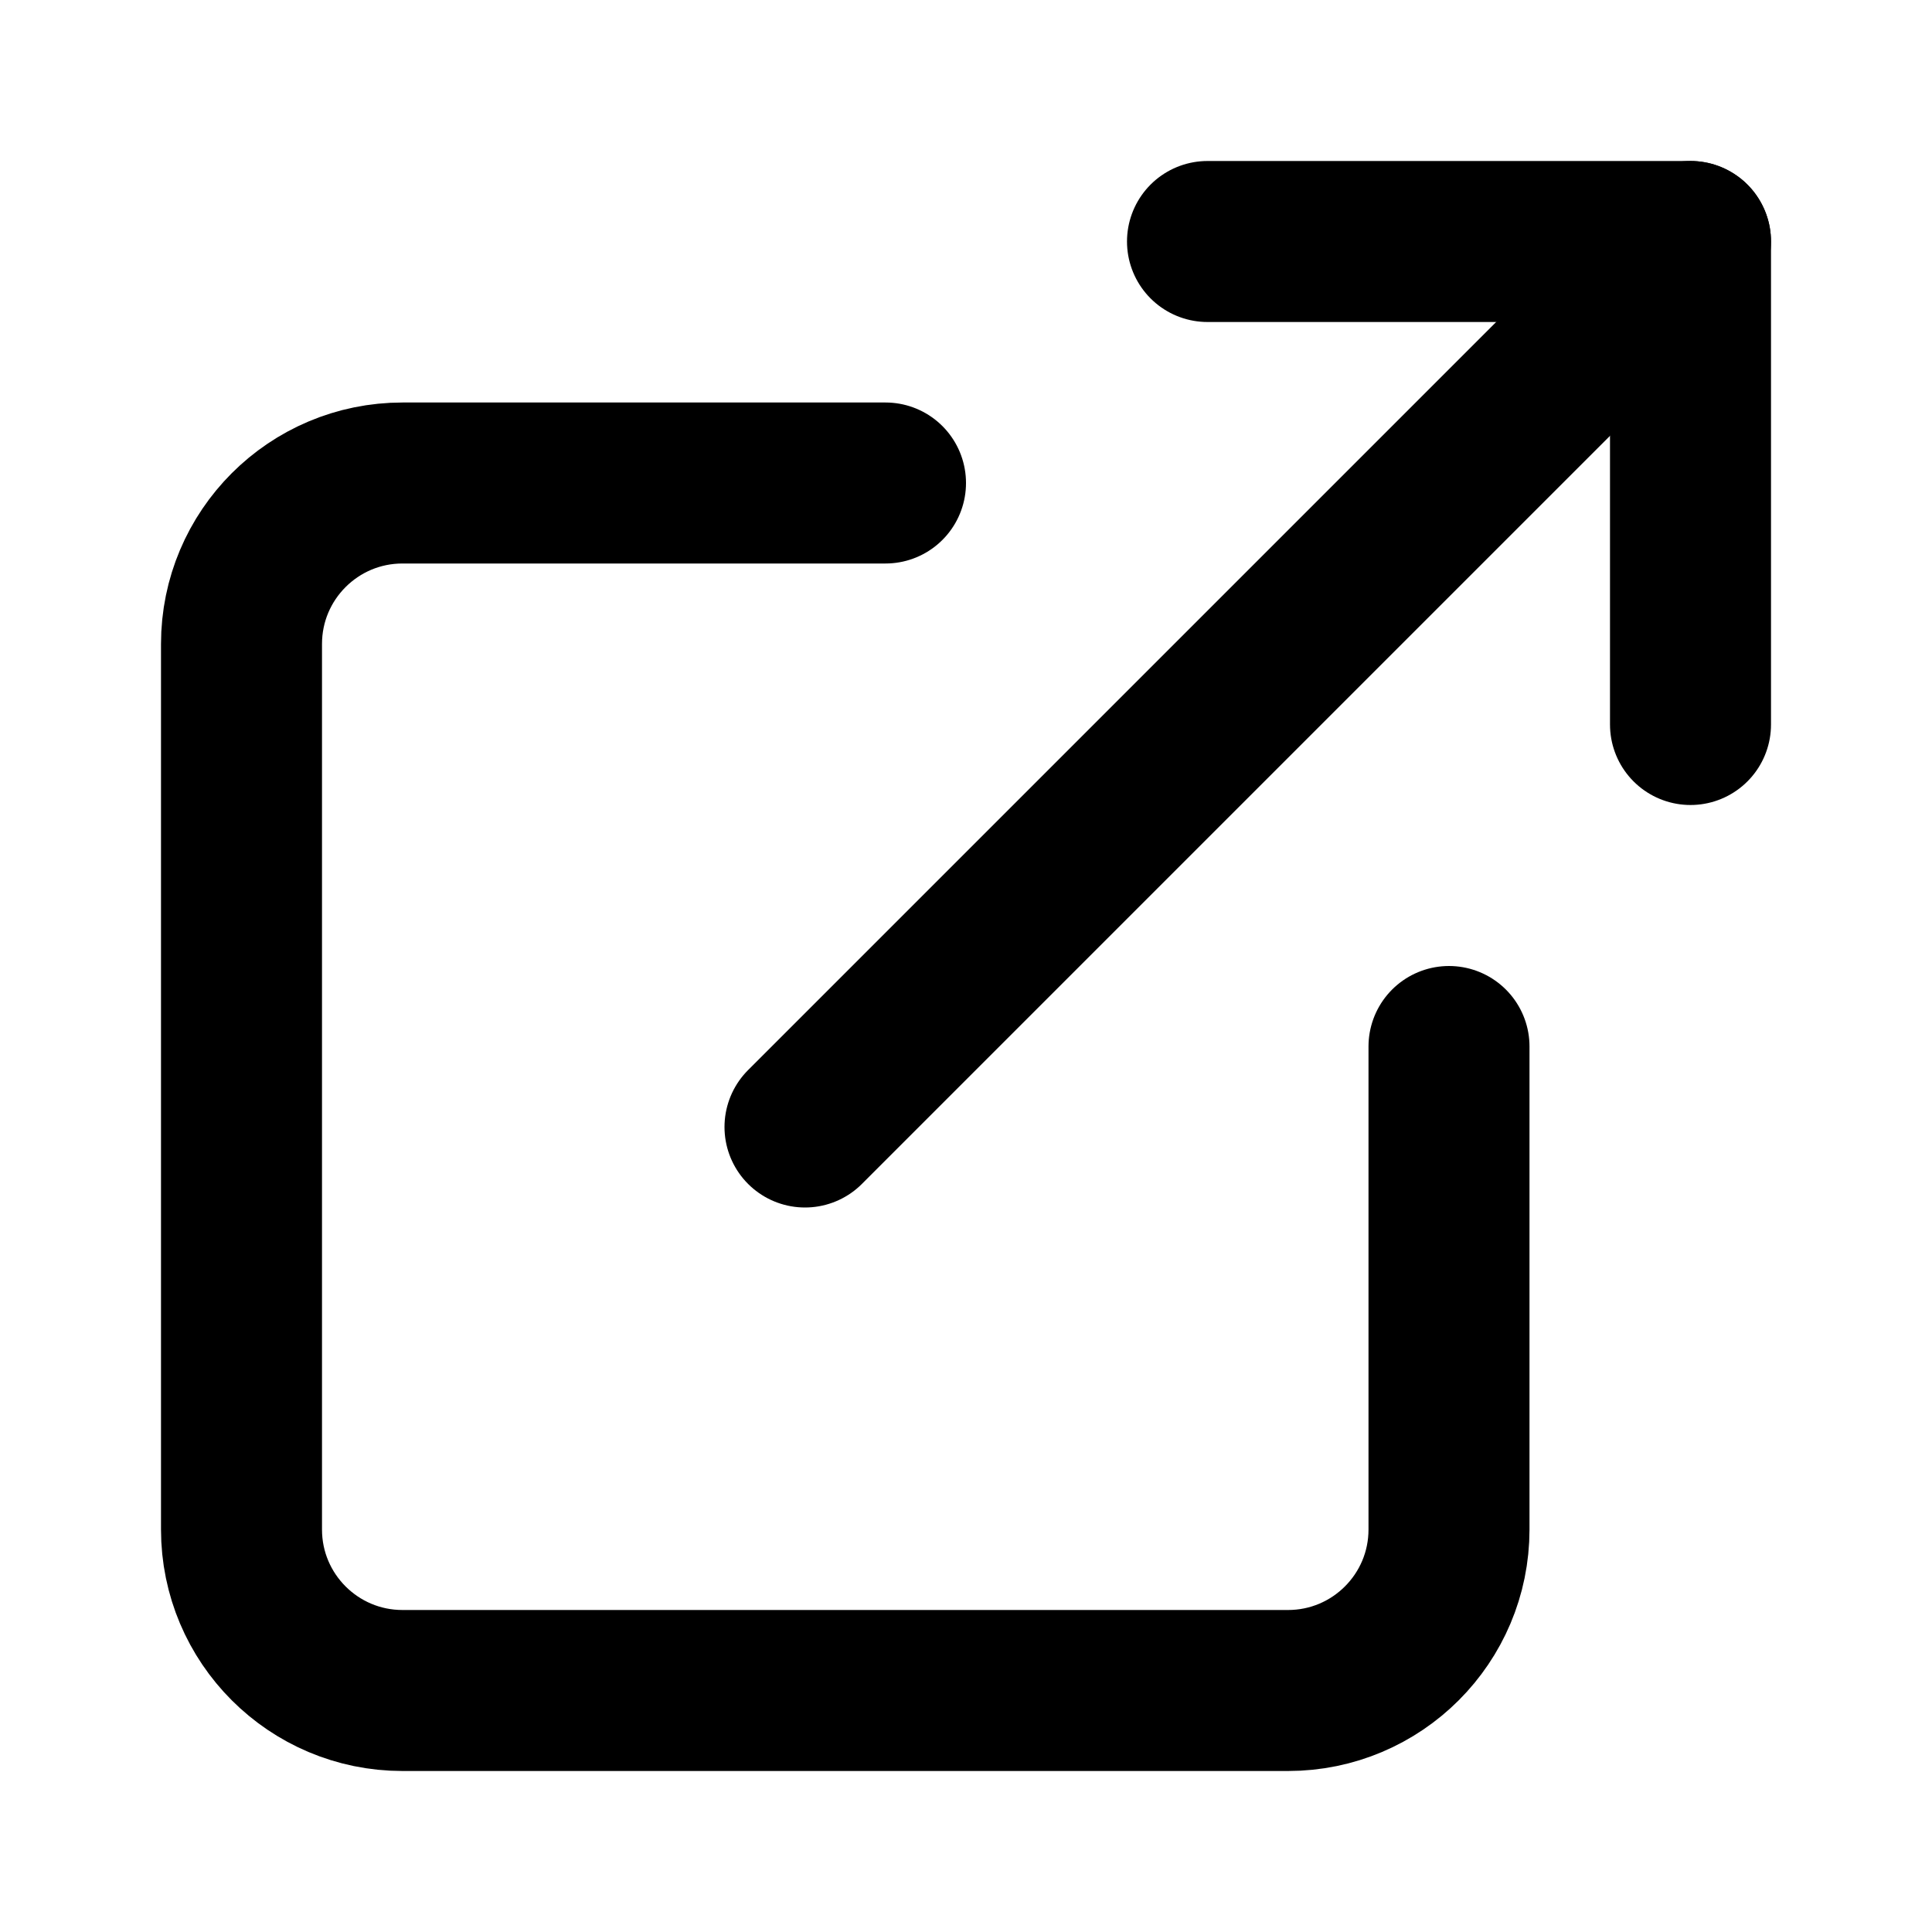
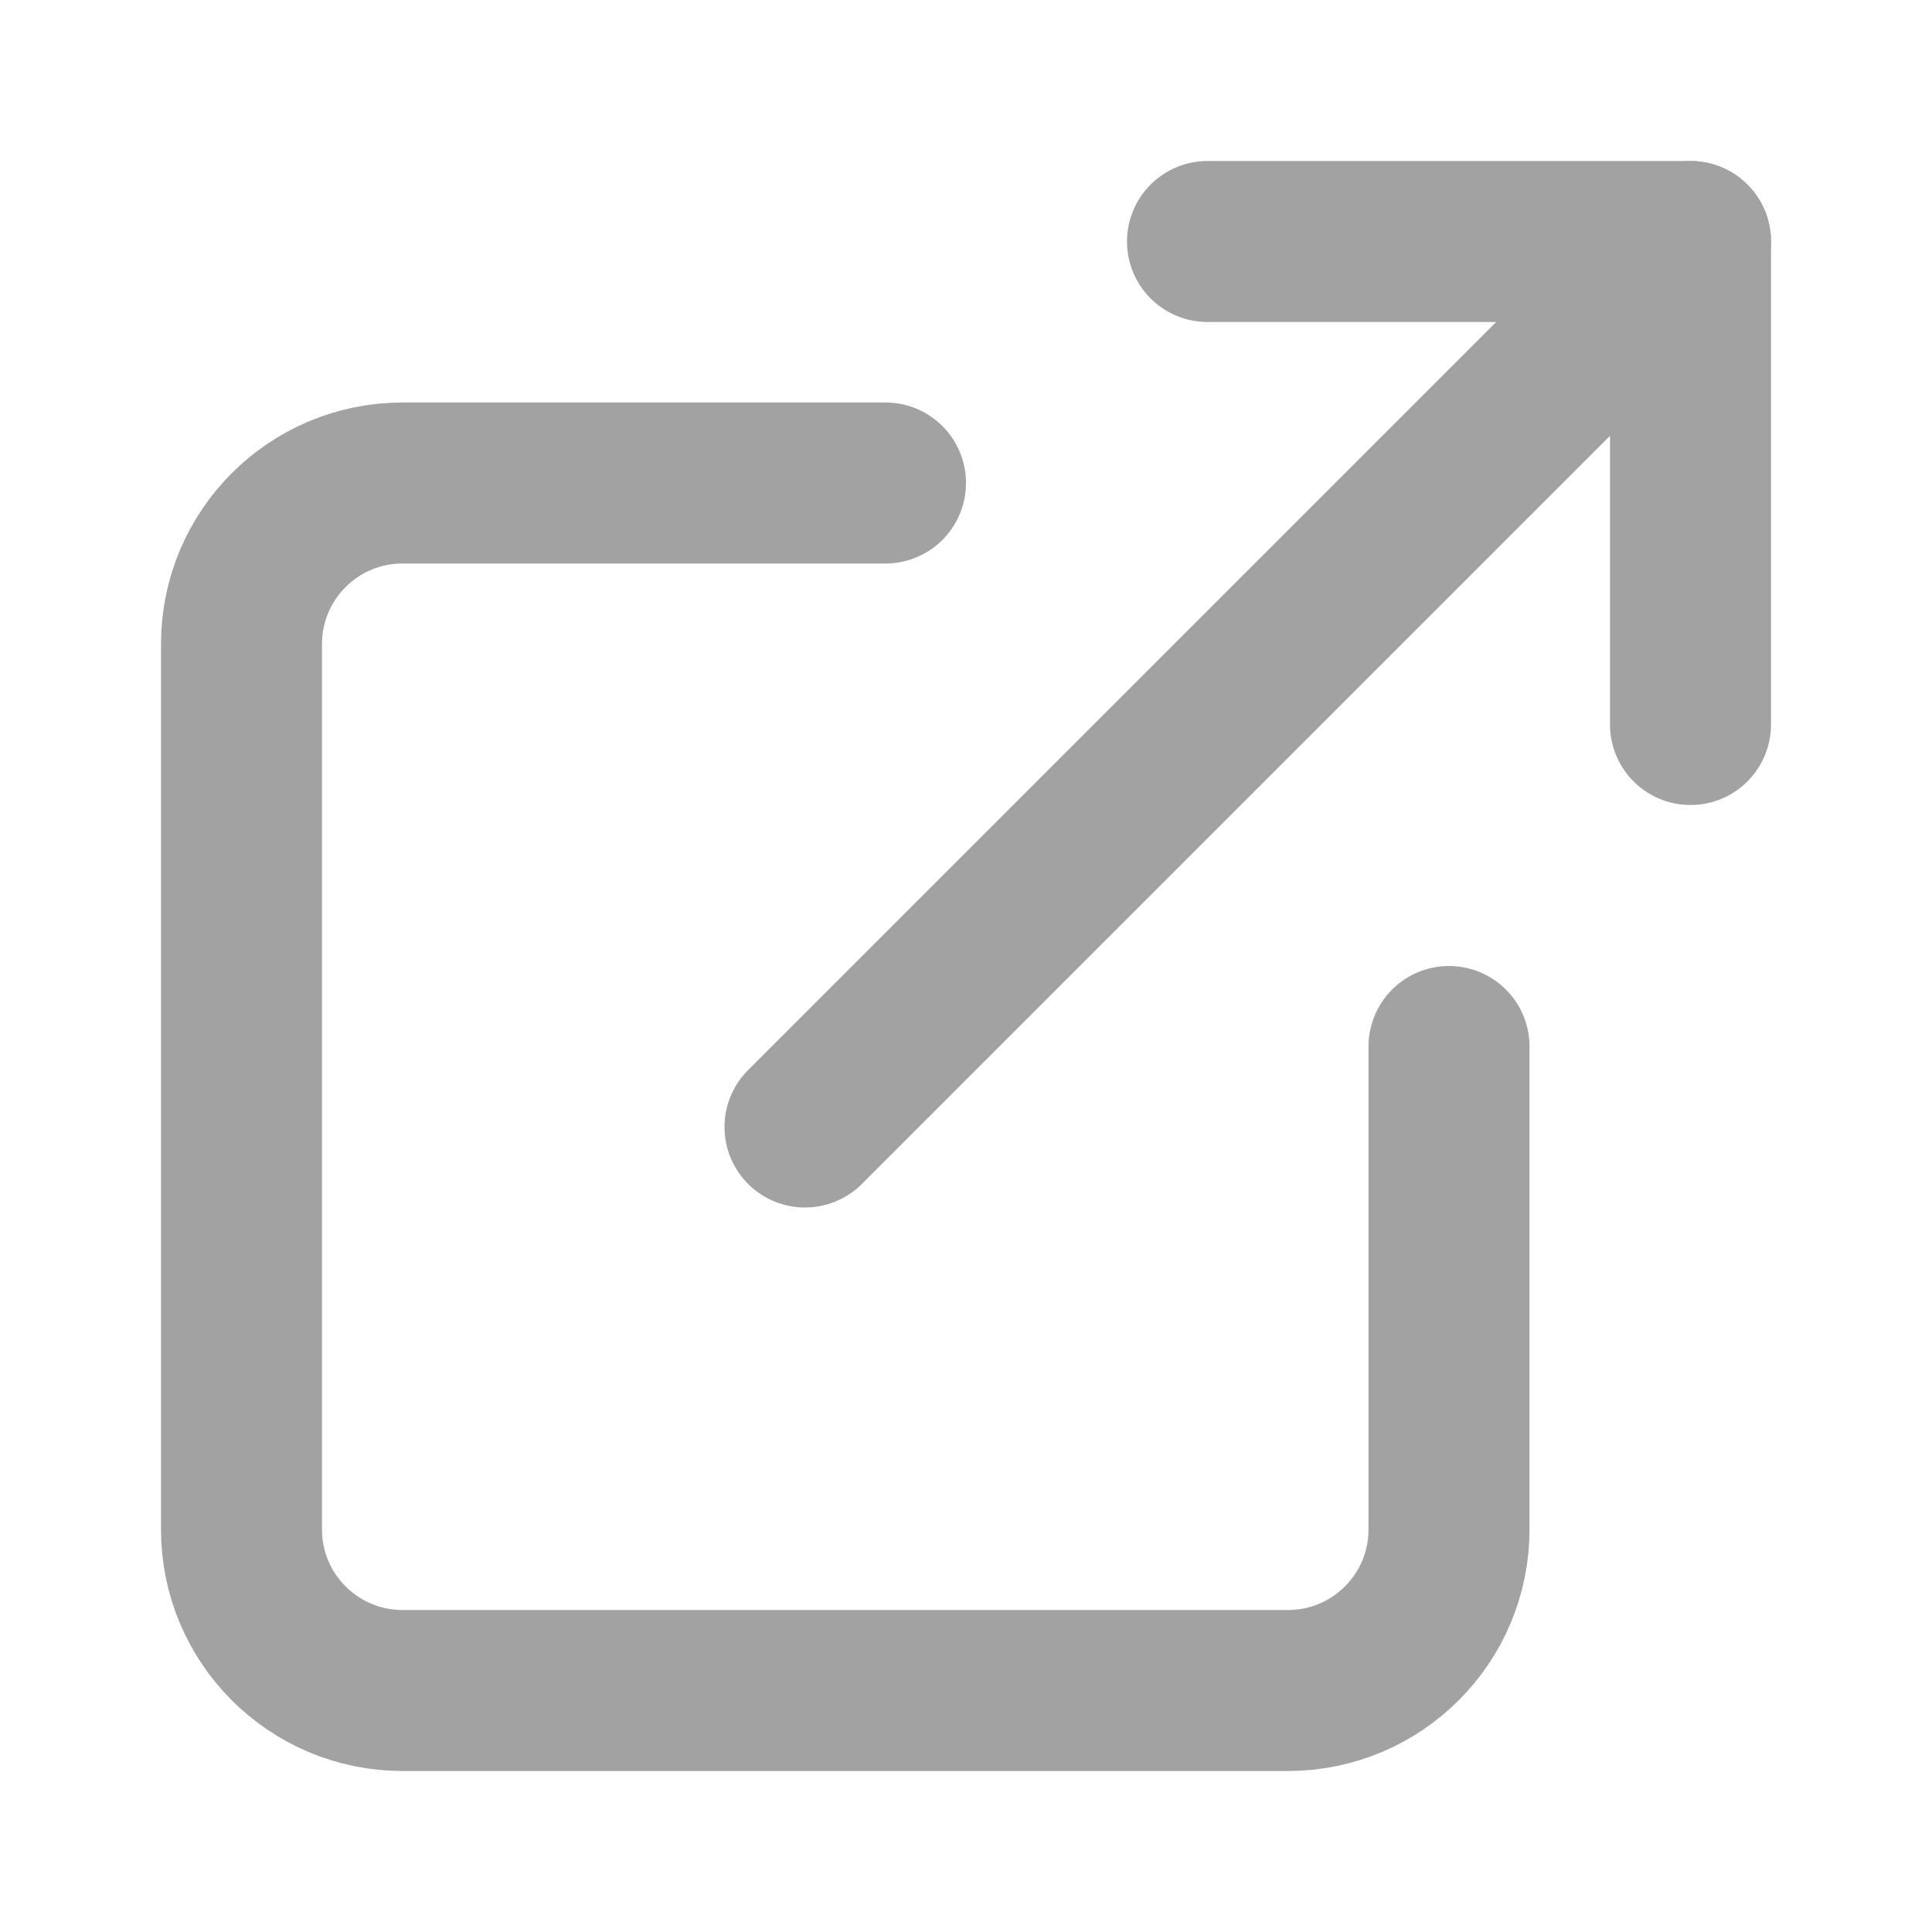
- <svg xmlns="http://www.w3.org/2000/svg" viewBox="0 0 24 24" fill="none" stroke="currentColor" stroke-width="2" stroke-linecap="round" stroke-linejoin="round" class="feather feather-external-link">
+ <svg xmlns="http://www.w3.org/2000/svg" viewBox="0 0 24 24" fill="none" stroke="#a2a2a2" stroke-width="2" stroke-linecap="round" stroke-linejoin="round" class="feather feather-external-link">
  <path d="M18 13v6a2 2 0 0 1-2 2H5a2 2 0 0 1-2-2V8a2 2 0 0 1 2-2h6" />
  <polyline points="15 3 21 3 21 9" />
  <line x1="10" y1="14" x2="21" y2="3" />
</svg>
